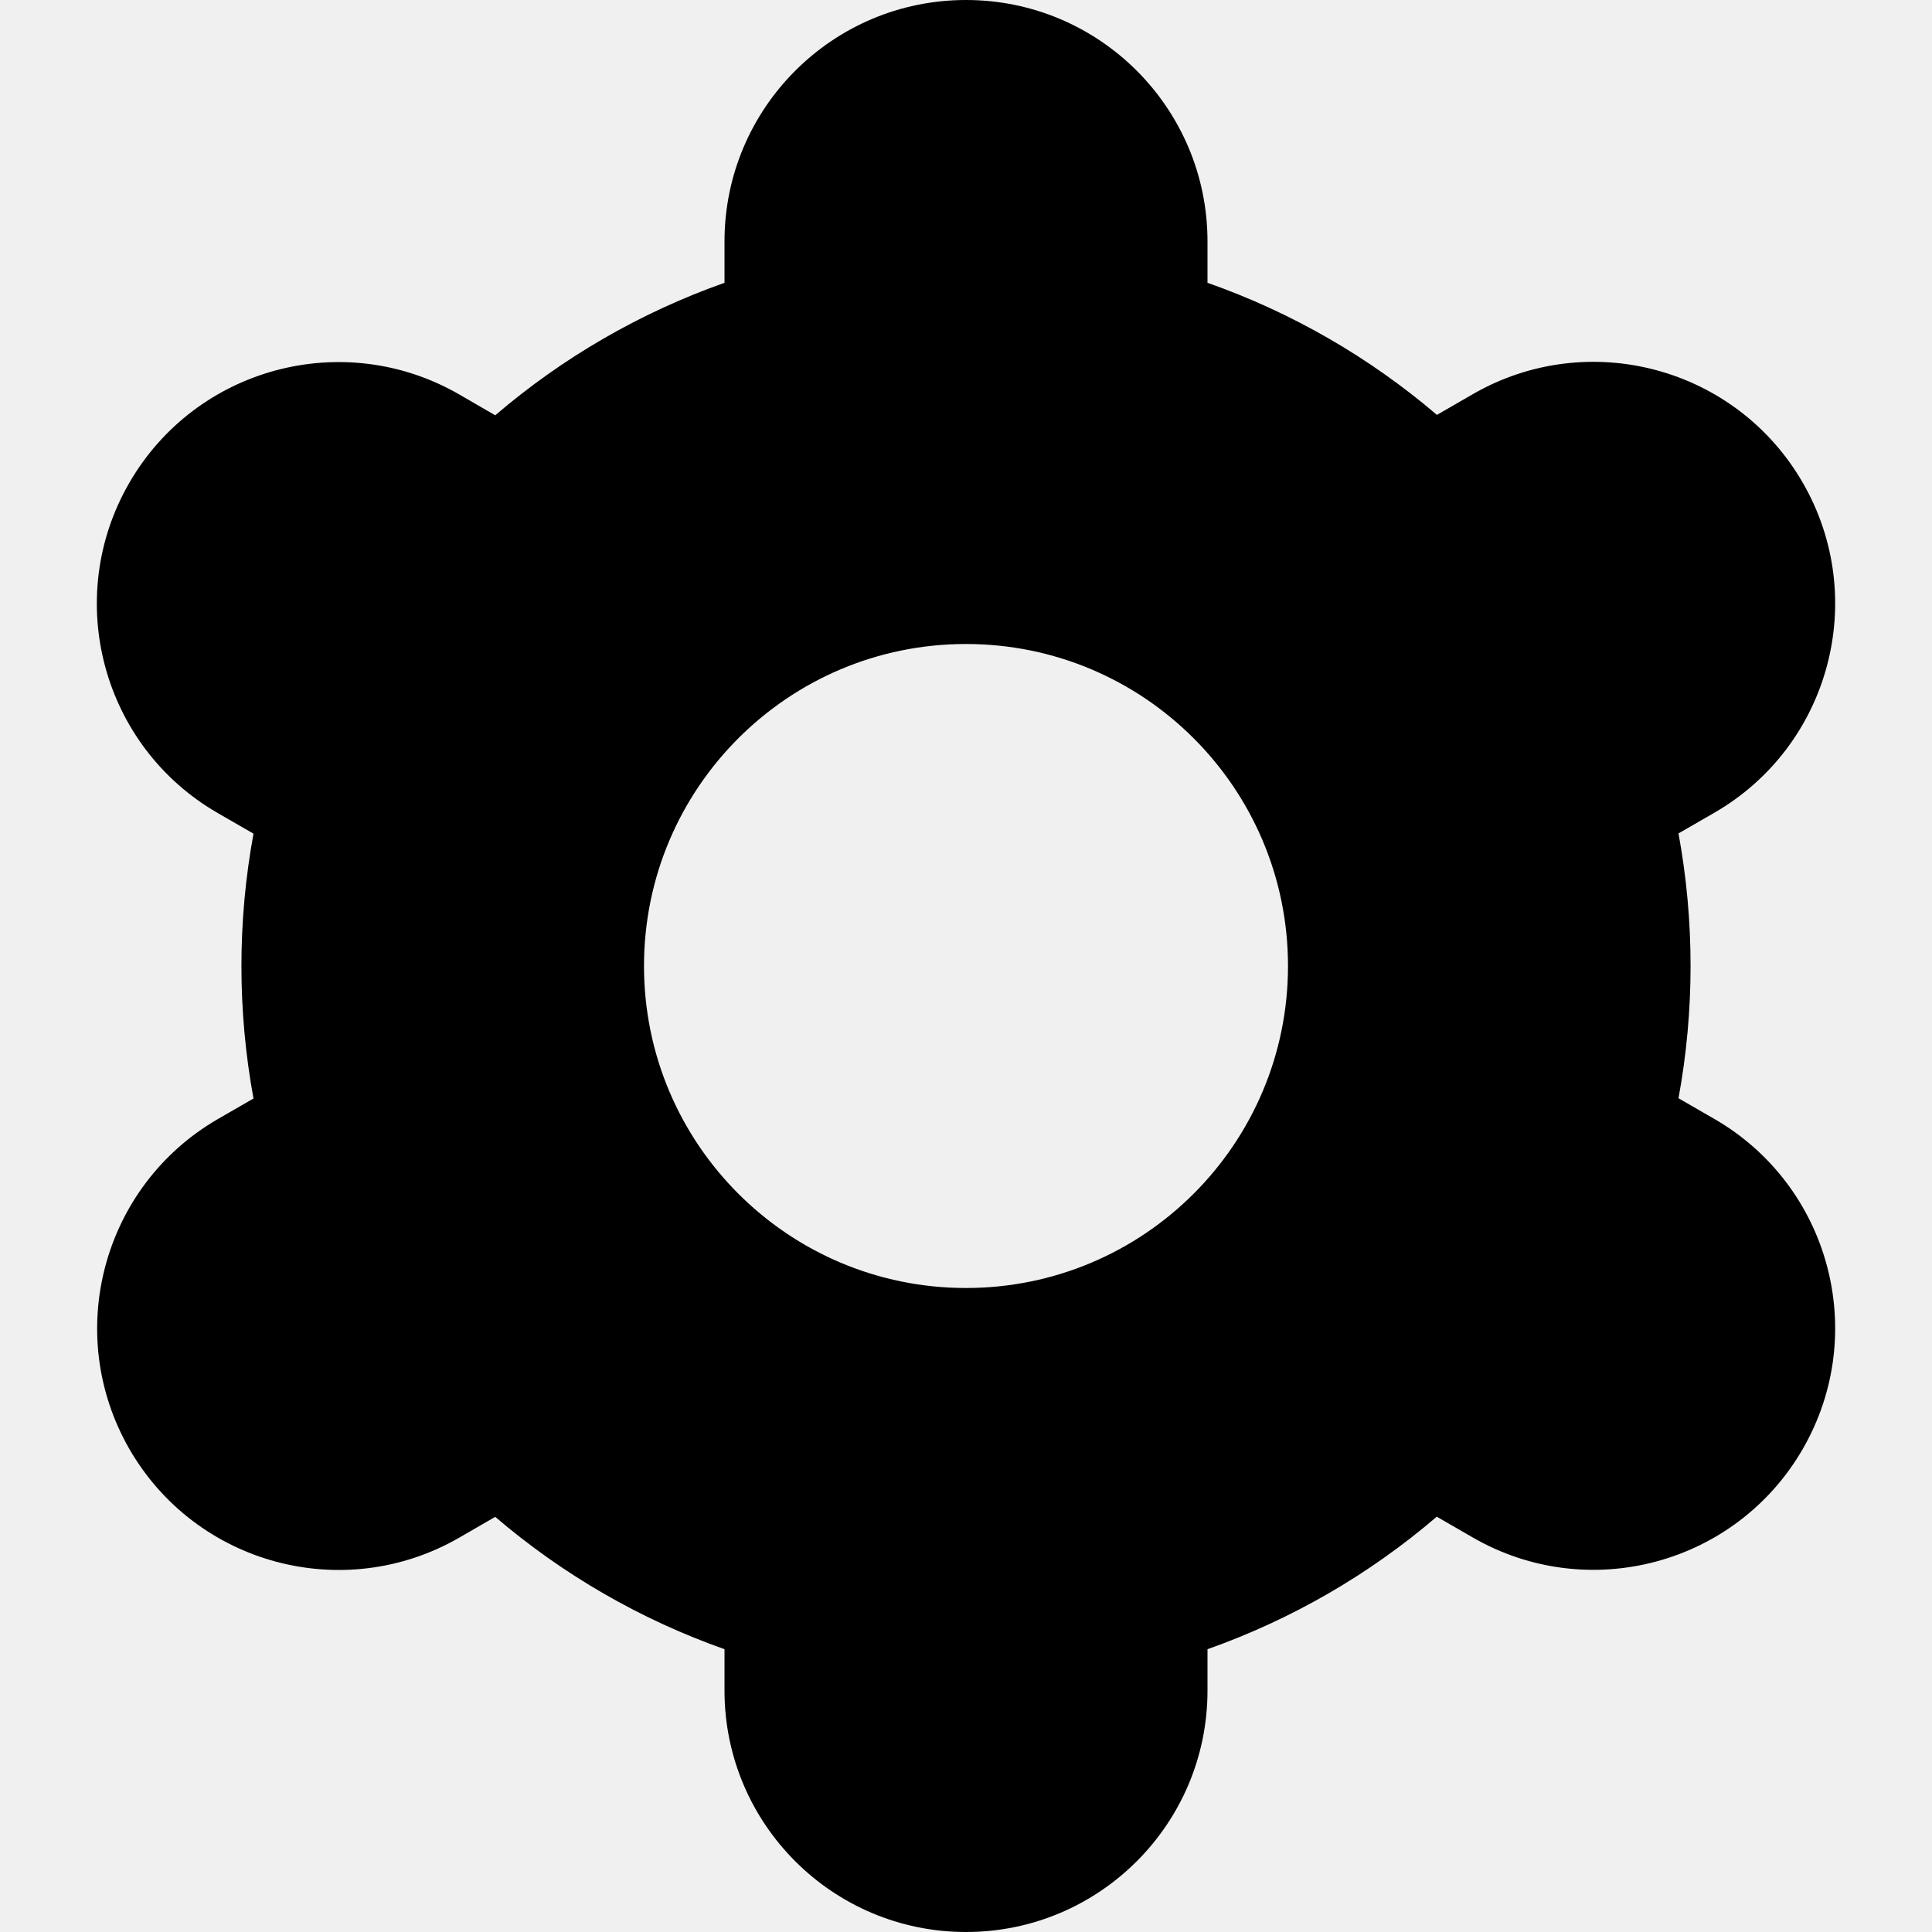
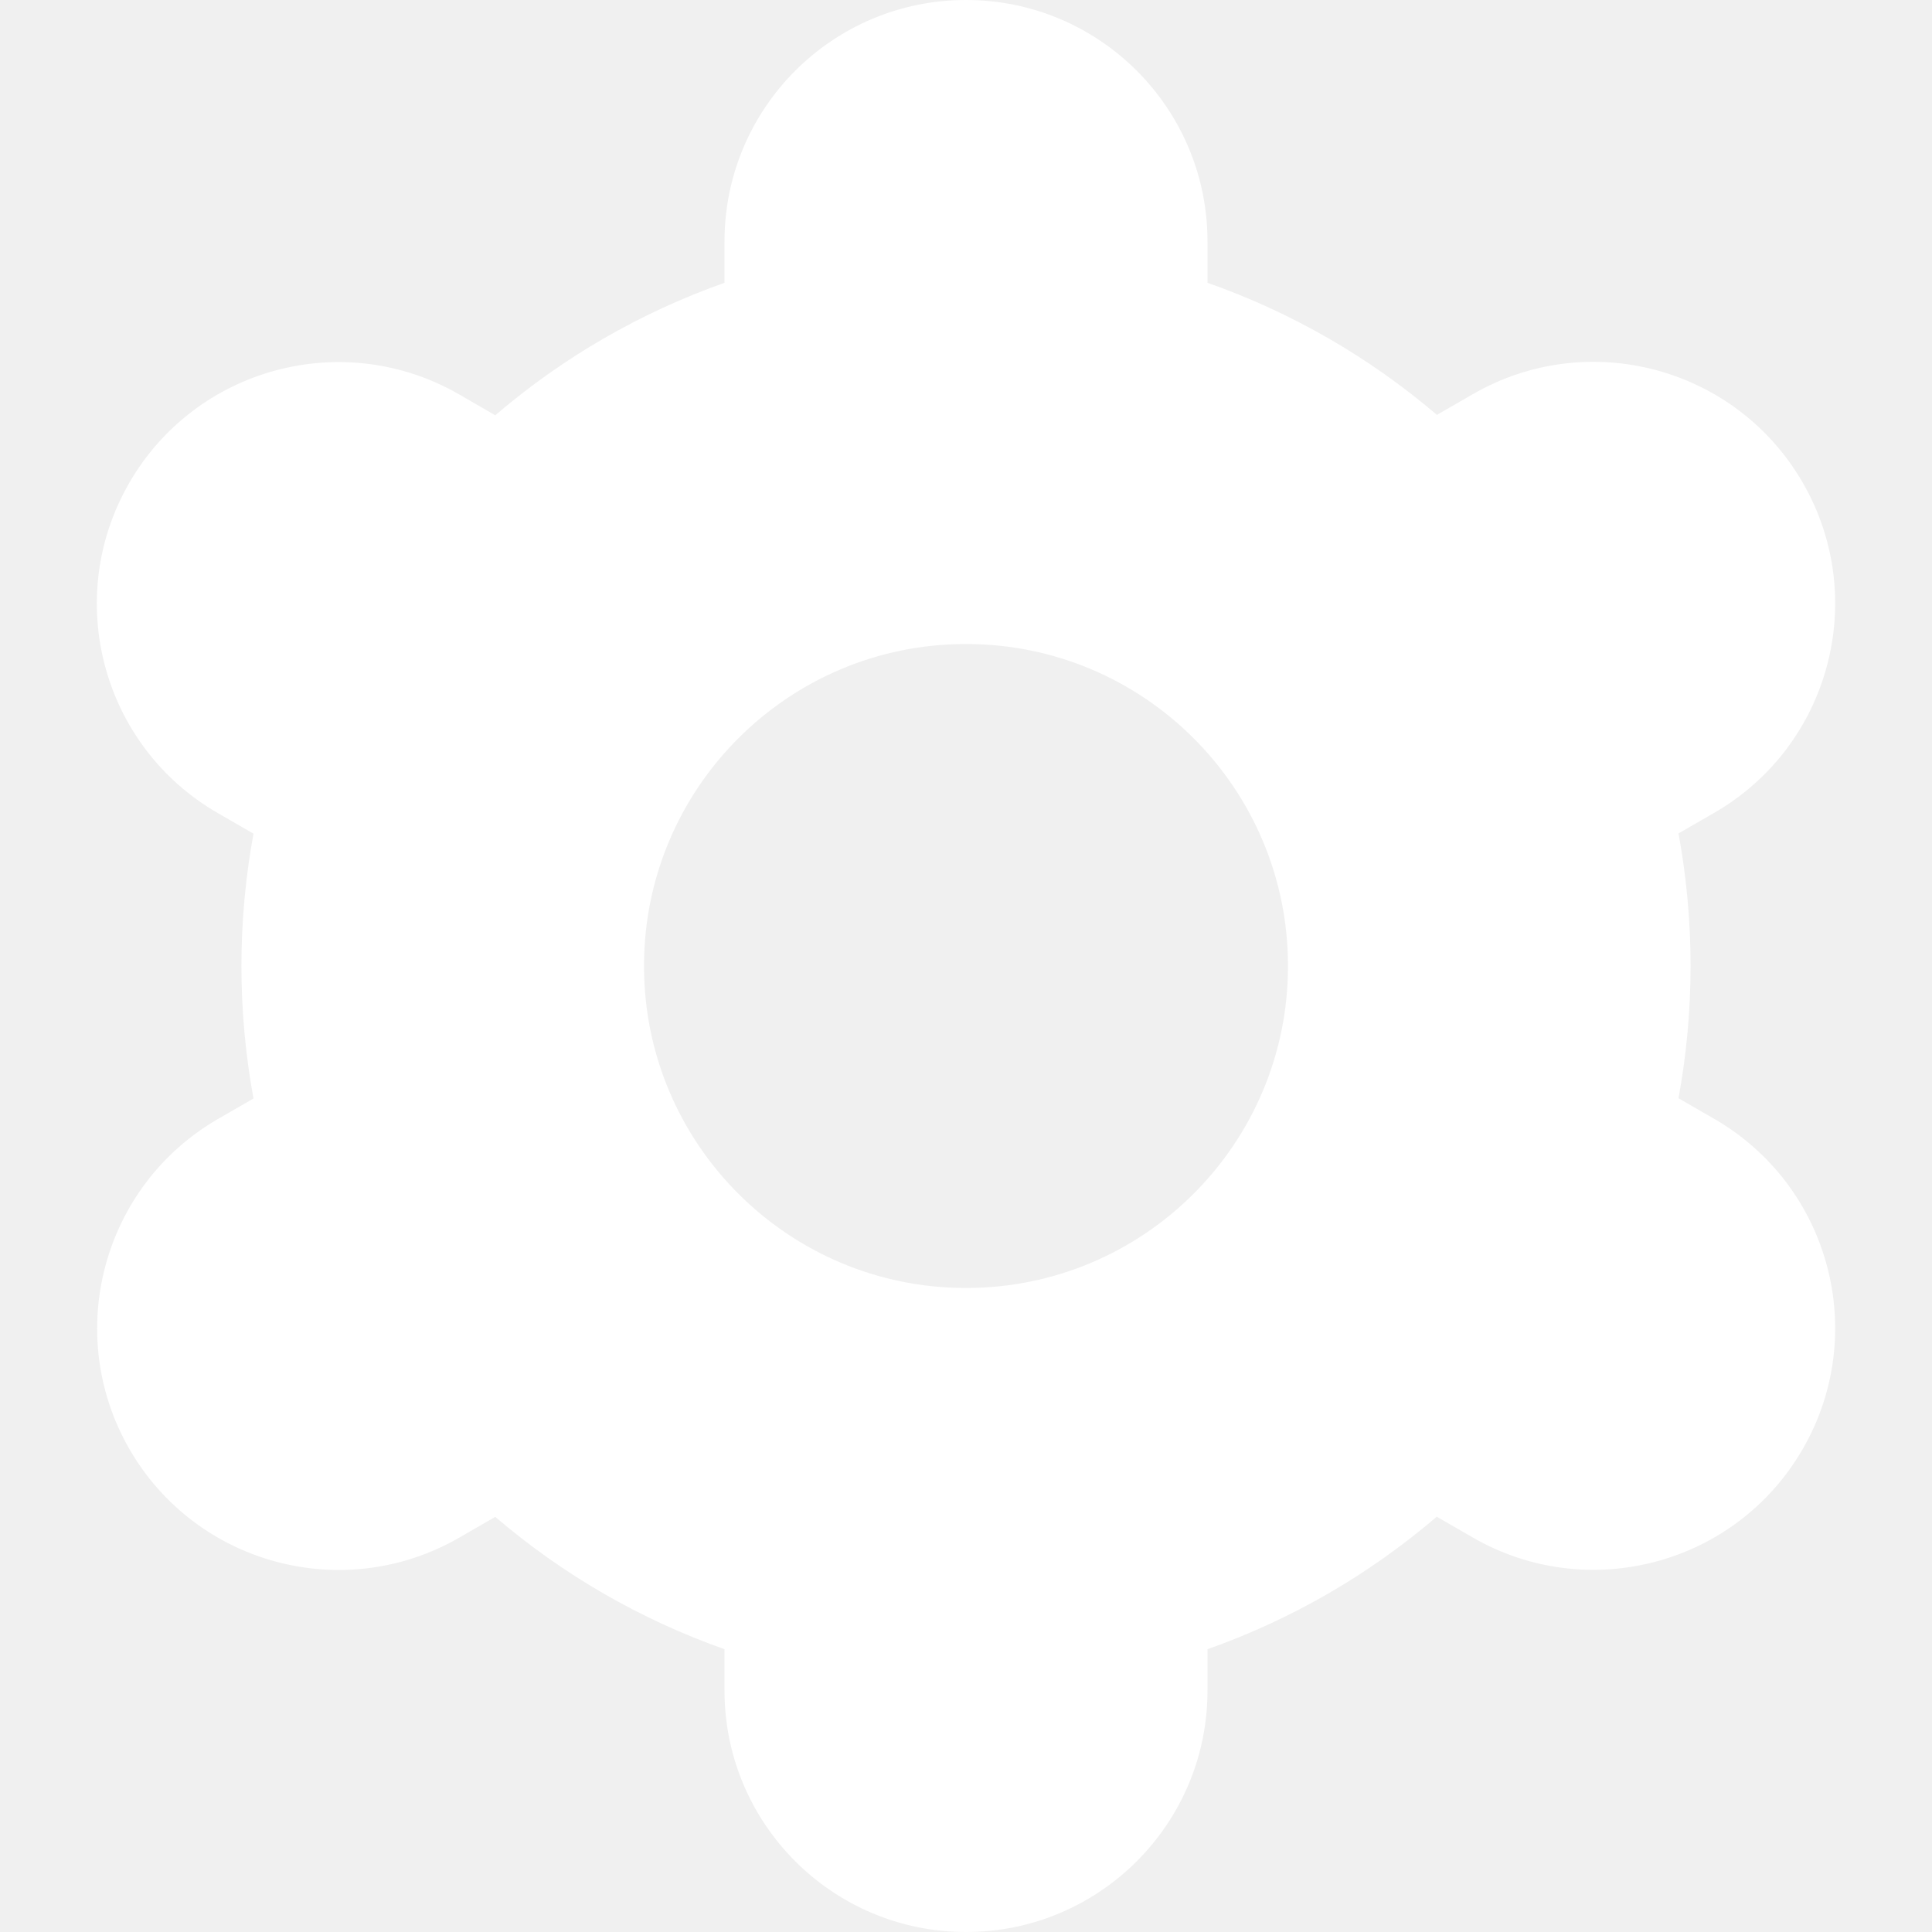
- <svg xmlns="http://www.w3.org/2000/svg" version="1.1" id="Capa_1" x="0px" y="0px" viewBox="0 0 512 512" style="enable-background:new 0 0 512 512;" xml:space="preserve" width="512" height="512">
+ <svg xmlns="http://www.w3.org/2000/svg" version="1.1" id="Capa_1" x="0px" y="0px" viewBox="0 0 512 512" style="enable-background:new 0 0 512 512;" xml:space="preserve" width="32" height="32">
  <g>
-     <path d="M34.283,384c17.646,30.626,56.779,41.148,87.405,23.502c0.021-0.012,0.041-0.024,0.062-0.036l9.493-5.483   c17.92,15.332,38.518,27.222,60.757,35.072V448c0,35.346,28.654,64,64,64s64-28.654,64-64v-10.944   c22.242-7.863,42.841-19.767,60.757-35.115l9.536,5.504c30.633,17.673,69.794,7.167,87.467-23.467   c17.673-30.633,7.167-69.794-23.467-87.467l0,0l-9.472-5.461c4.264-23.201,4.264-46.985,0-70.187l9.472-5.461   c30.633-17.673,41.14-56.833,23.467-87.467c-17.673-30.633-56.833-41.14-87.467-23.467l-9.493,5.483   C362.862,94.638,342.25,82.77,320,74.944V64c0-35.346-28.654-64-64-64s-64,28.654-64,64v10.944   c-22.242,7.863-42.841,19.767-60.757,35.115l-9.536-5.525C91.073,86.86,51.913,97.367,34.24,128s-7.167,69.794,23.467,87.467l0,0   l9.472,5.461c-4.264,23.201-4.264,46.985,0,70.187l-9.472,5.461C27.158,314.296,16.686,353.38,34.283,384z M256,170.667   c47.128,0,85.333,38.205,85.333,85.333S303.128,341.333,256,341.333S170.667,303.128,170.667,256S208.872,170.667,256,170.667z" />
+     <path fill="#FFFFFF" d="M34.283,384c17.646,30.626,56.779,41.148,87.405,23.502c0.021-0.012,0.041-0.024,0.062-0.036l9.493-5.483   c17.92,15.332,38.518,27.222,60.757,35.072V448c0,35.346,28.654,64,64,64s64-28.654,64-64v-10.944   c22.242-7.863,42.841-19.767,60.757-35.115l9.536,5.504c30.633,17.673,69.794,7.167,87.467-23.467   c17.673-30.633,7.167-69.794-23.467-87.467l0,0l-9.472-5.461c4.264-23.201,4.264-46.985,0-70.187l9.472-5.461   c30.633-17.673,41.14-56.833,23.467-87.467c-17.673-30.633-56.833-41.14-87.467-23.467l-9.493,5.483   C362.862,94.638,342.25,82.77,320,74.944V64c0-35.346-28.654-64-64-64s-64,28.654-64,64v10.944   c-22.242,7.863-42.841,19.767-60.757,35.115l-9.536-5.525C91.073,86.86,51.913,97.367,34.24,128s-7.167,69.794,23.467,87.467l0,0   l9.472,5.461c-4.264,23.201-4.264,46.985,0,70.187l-9.472,5.461C27.158,314.296,16.686,353.38,34.283,384z M256,170.667   c47.128,0,85.333,38.205,85.333,85.333S303.128,341.333,256,341.333S170.667,303.128,170.667,256S208.872,170.667,256,170.667z" />
  </g>
</svg>
